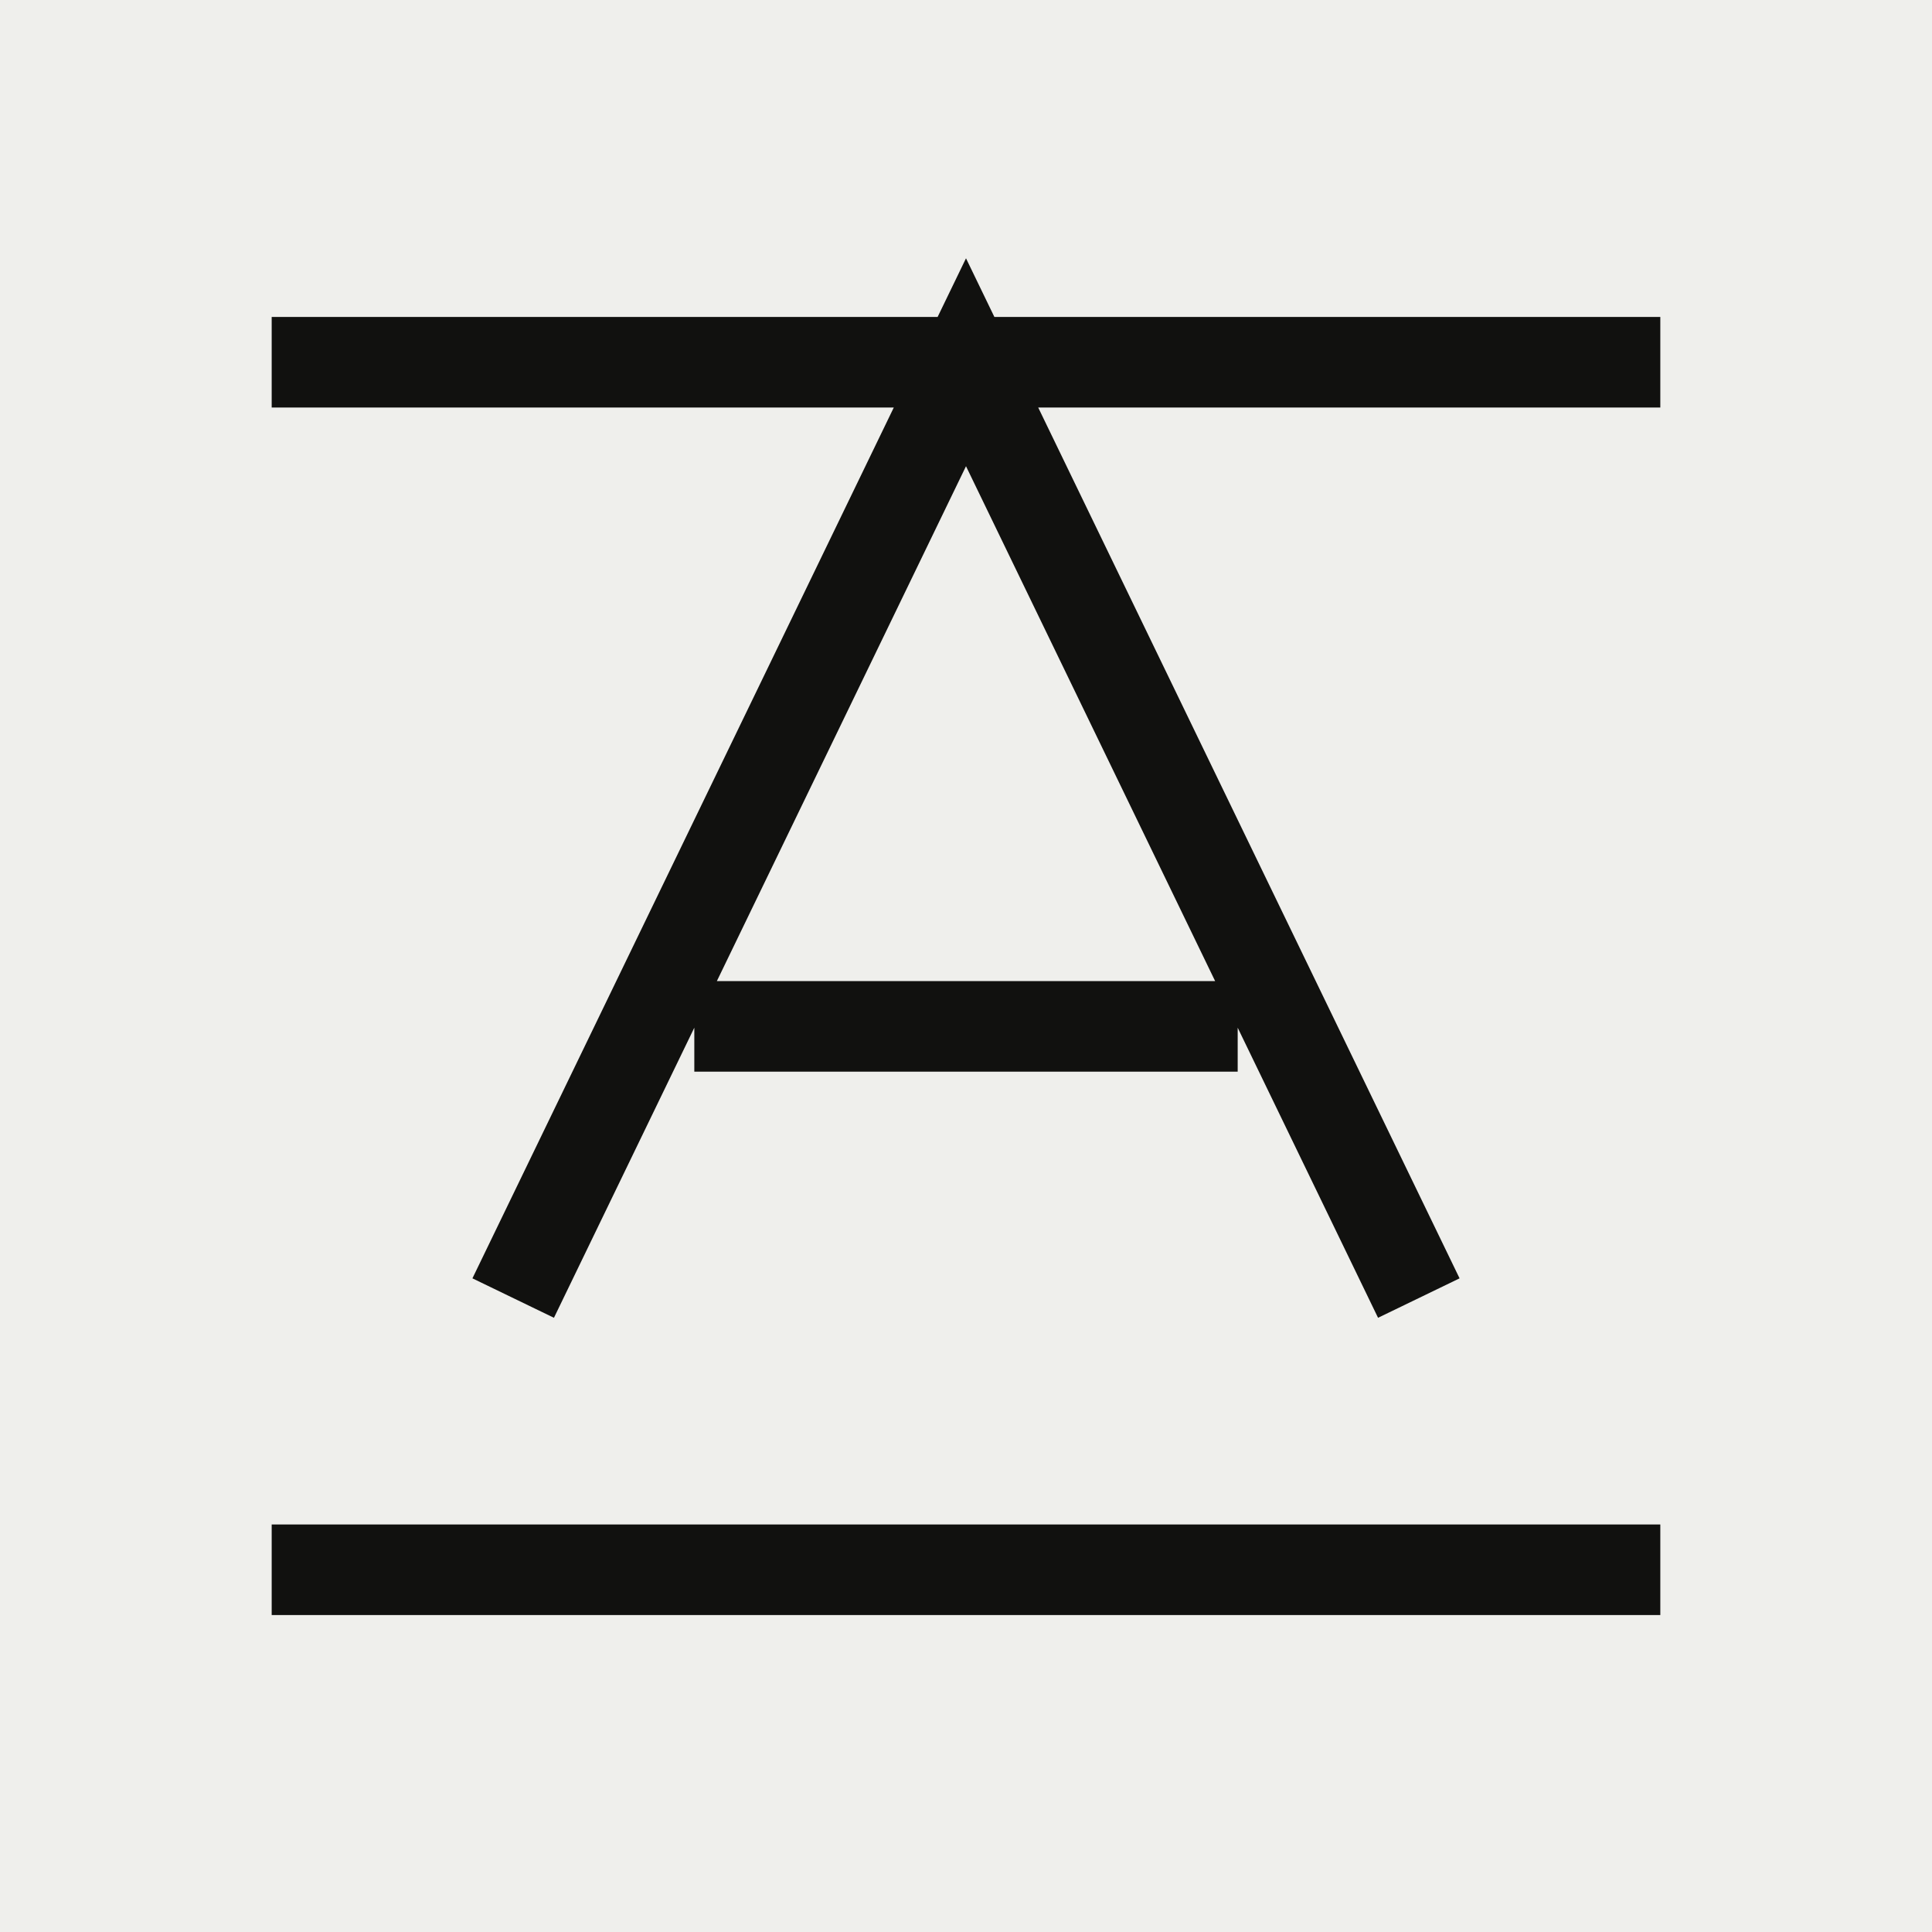
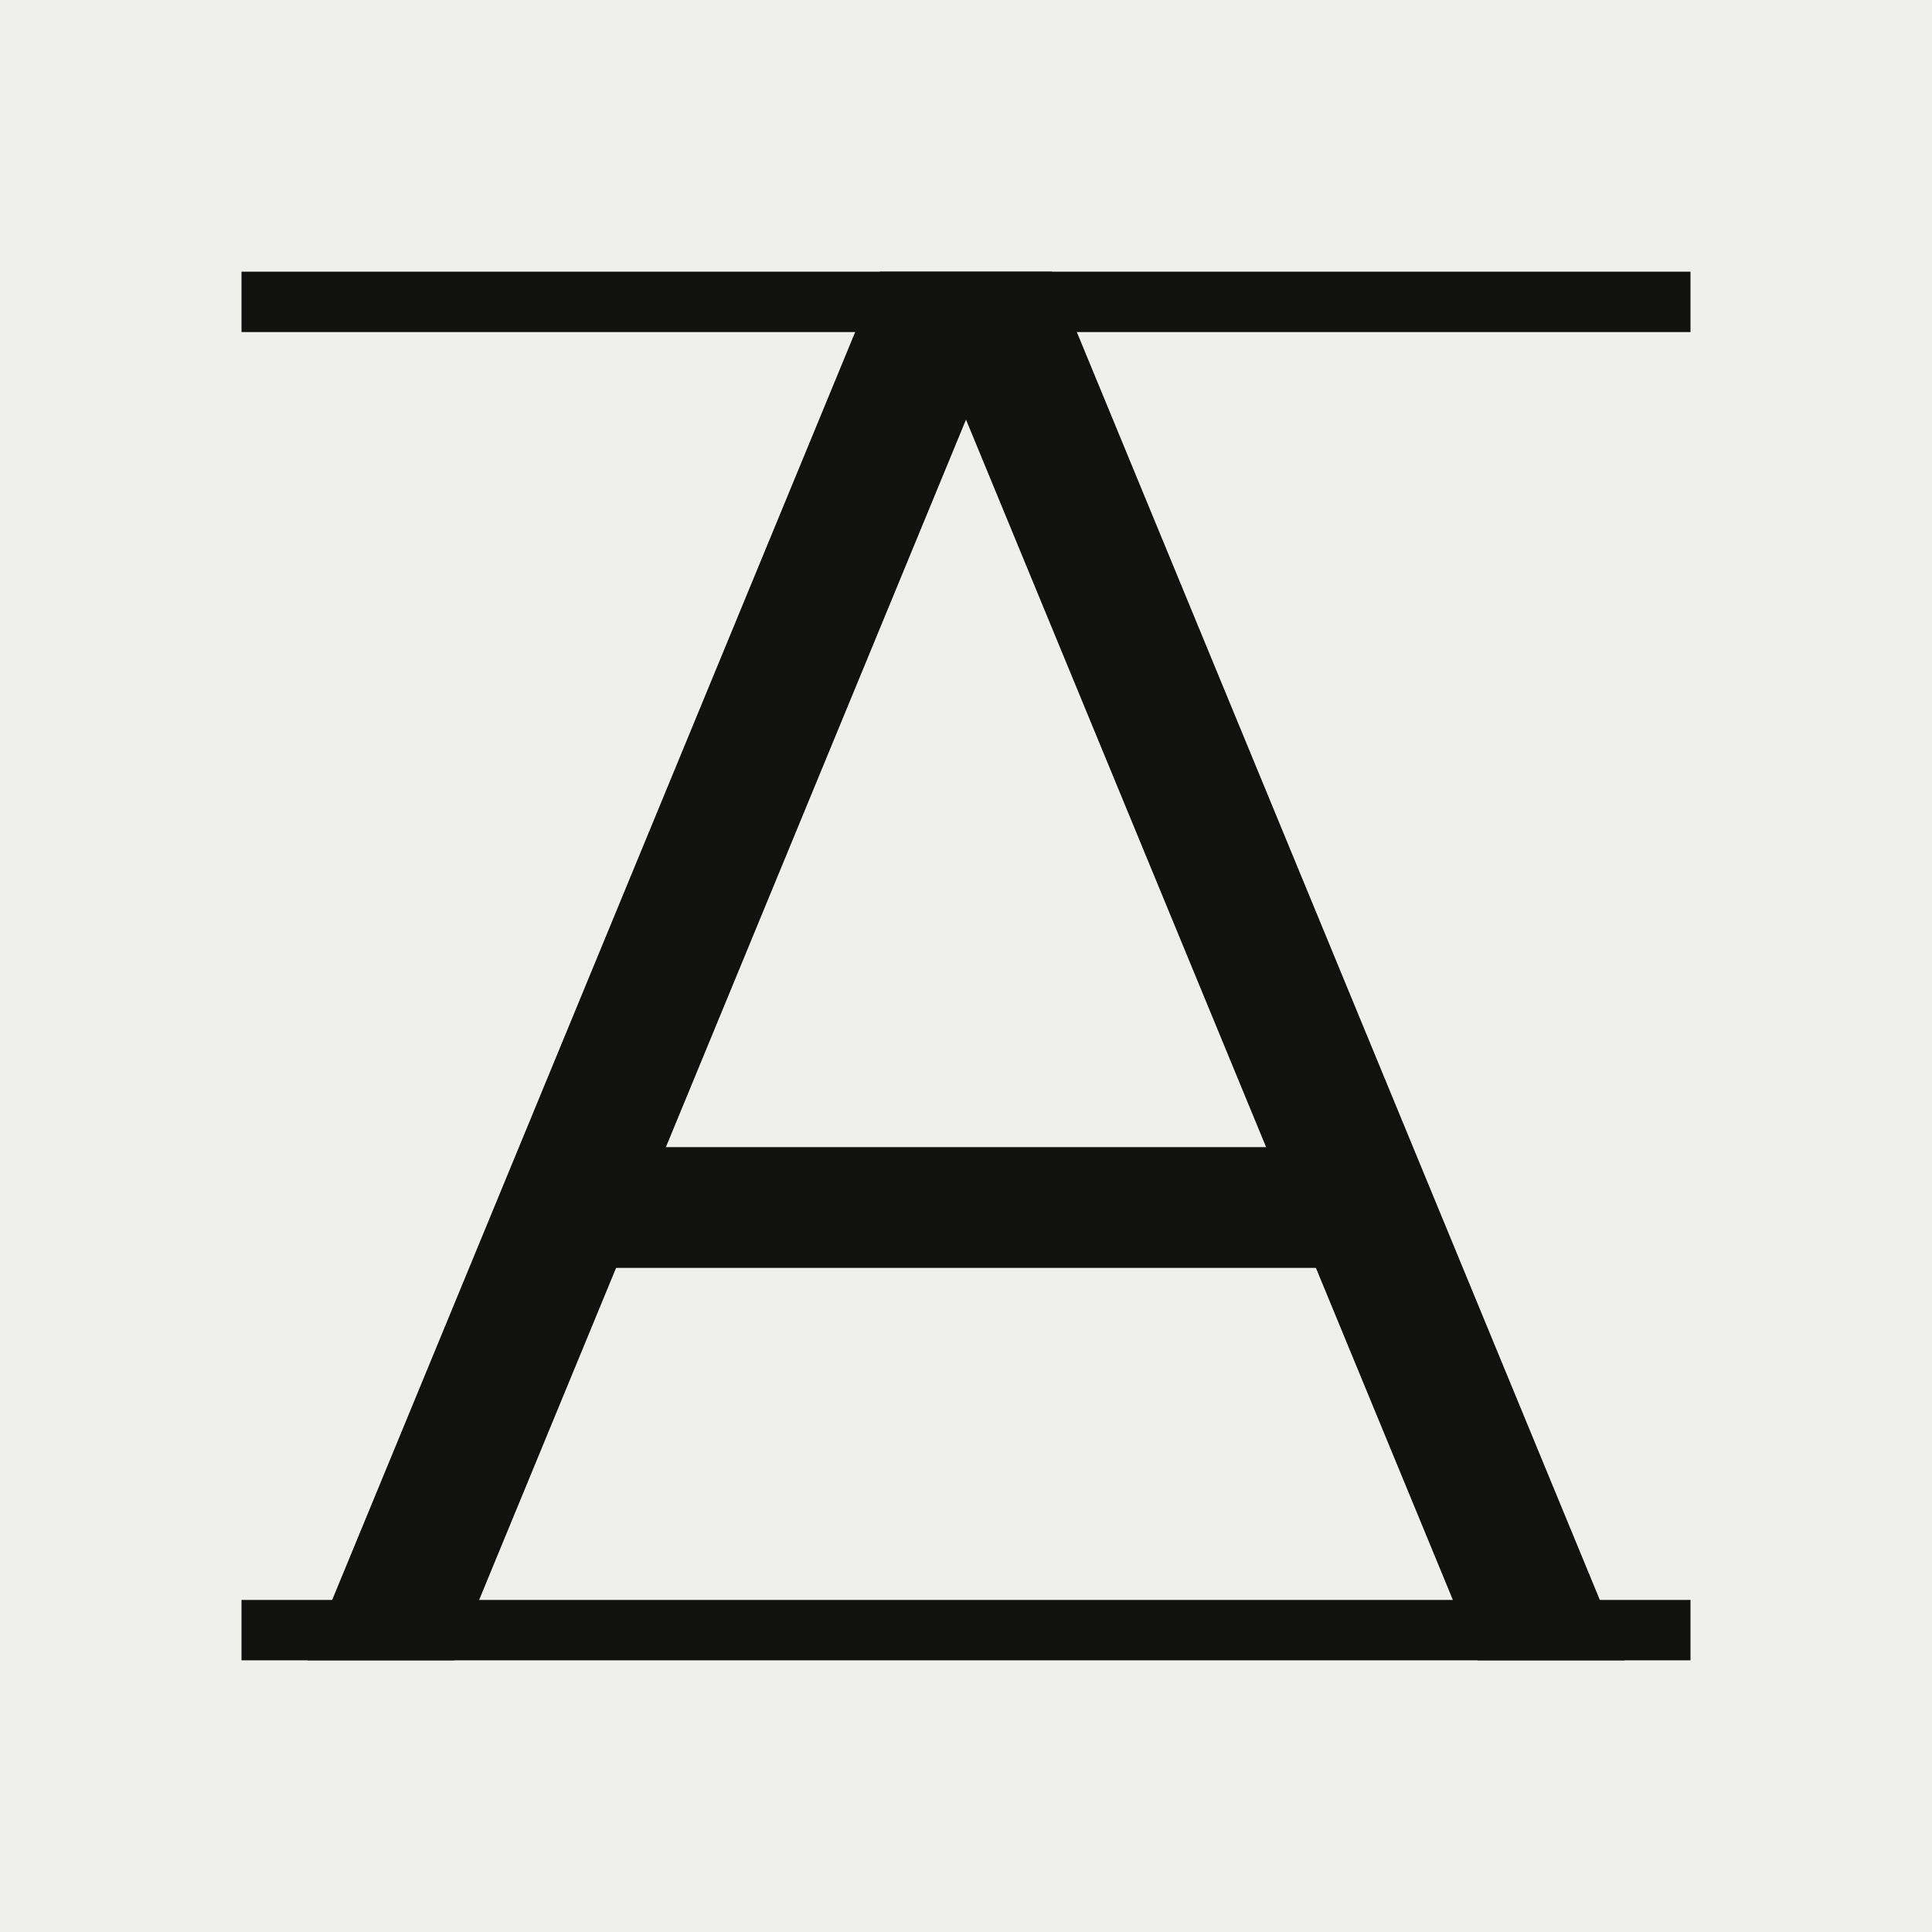
<svg xmlns="http://www.w3.org/2000/svg" viewBox="0 0 64 64">
-   <rect width="64" height="64" fill="#efefec" />
-   <path d="M9 12h46M9 52h46M17 43 32 12l15 31M23 34h18" fill="none" stroke="#11110f" stroke-width="3" />
+   <style>
+     .paper { fill: #efefec; }
+     .ink { stroke: #11110f; }
+     @media (prefers-color-scheme: dark) {
+       .paper { fill: #111213; }
+       .ink { stroke: #f3efe6; }
+     }
+   </style>
+   <defs>
+     <clipPath id="between-rules">
+       <rect y="9" width="64" height="46" />
+     </clipPath>
+   </defs>
+   <rect class="paper" width="64" height="64" />
+   <g class="ink" fill="none">
+     <path d="M12.2 56 32 8l19.8 48" stroke-width="4.5" clip-path="url(#between-rules)" />
+     <path d="M19 40h26" stroke-width="4" />
+     <path d="M8 10h48M8 54h48" stroke-width="2" />
+   </g>
</svg>
